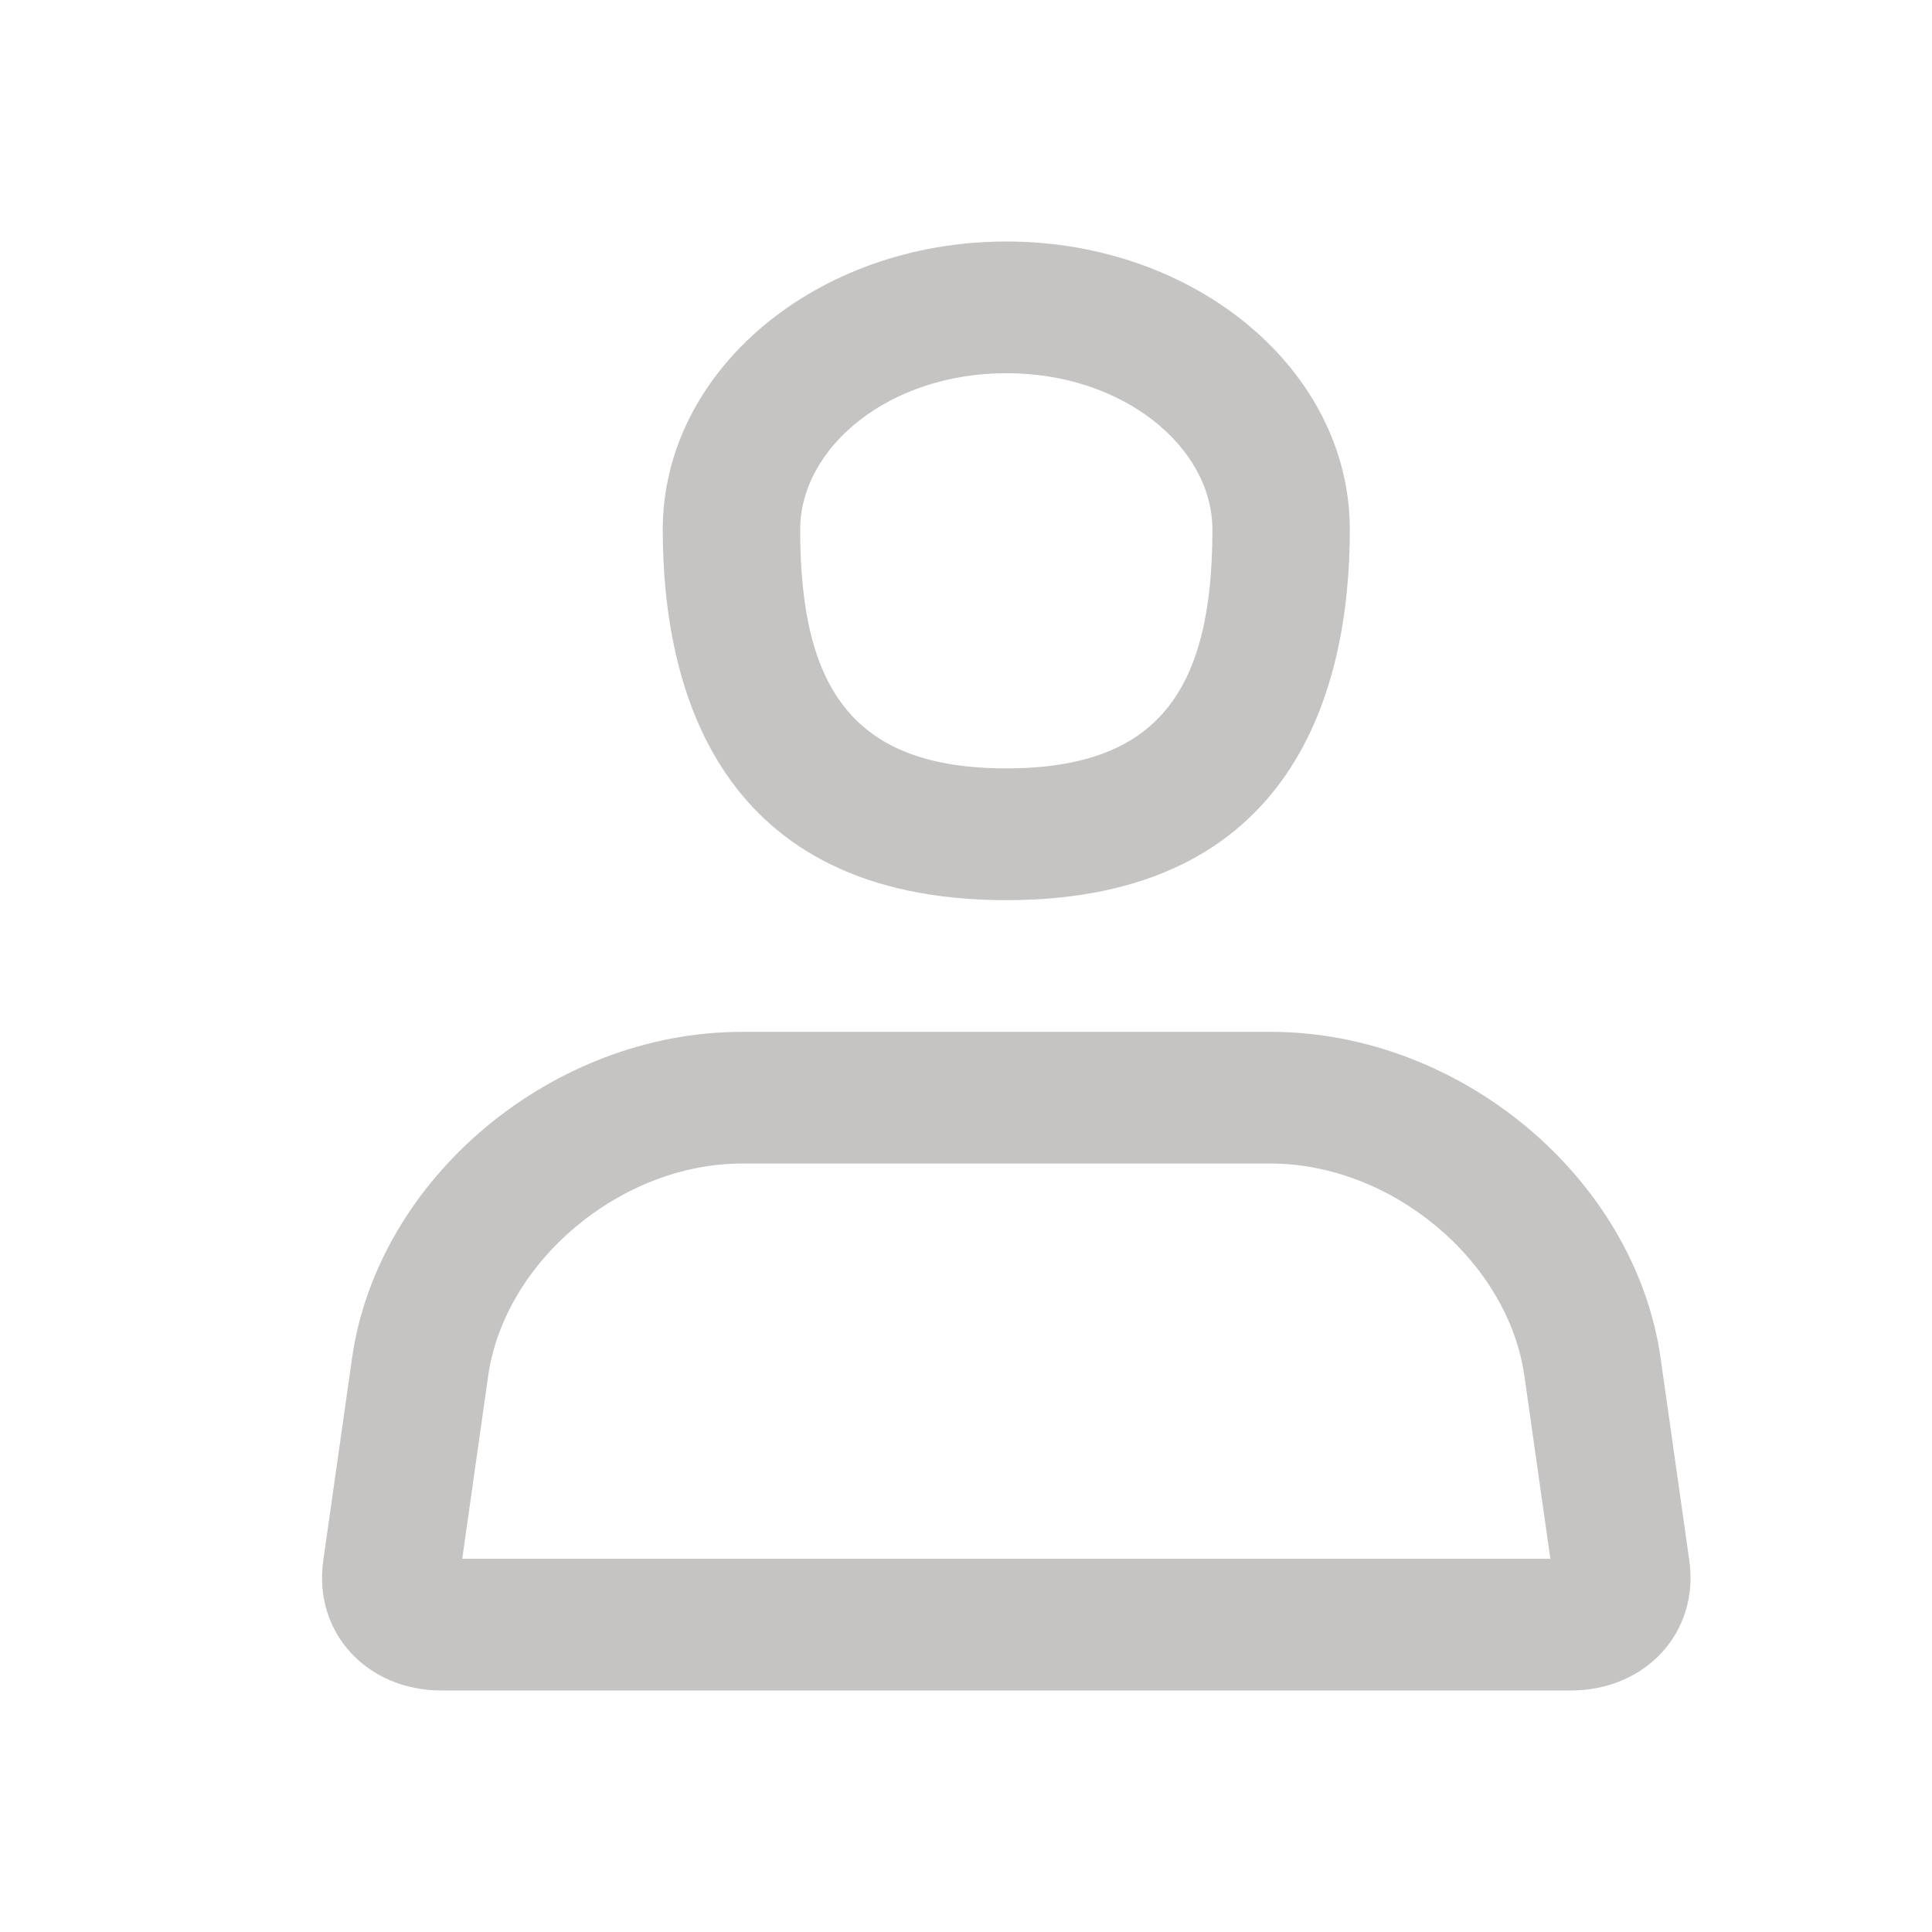
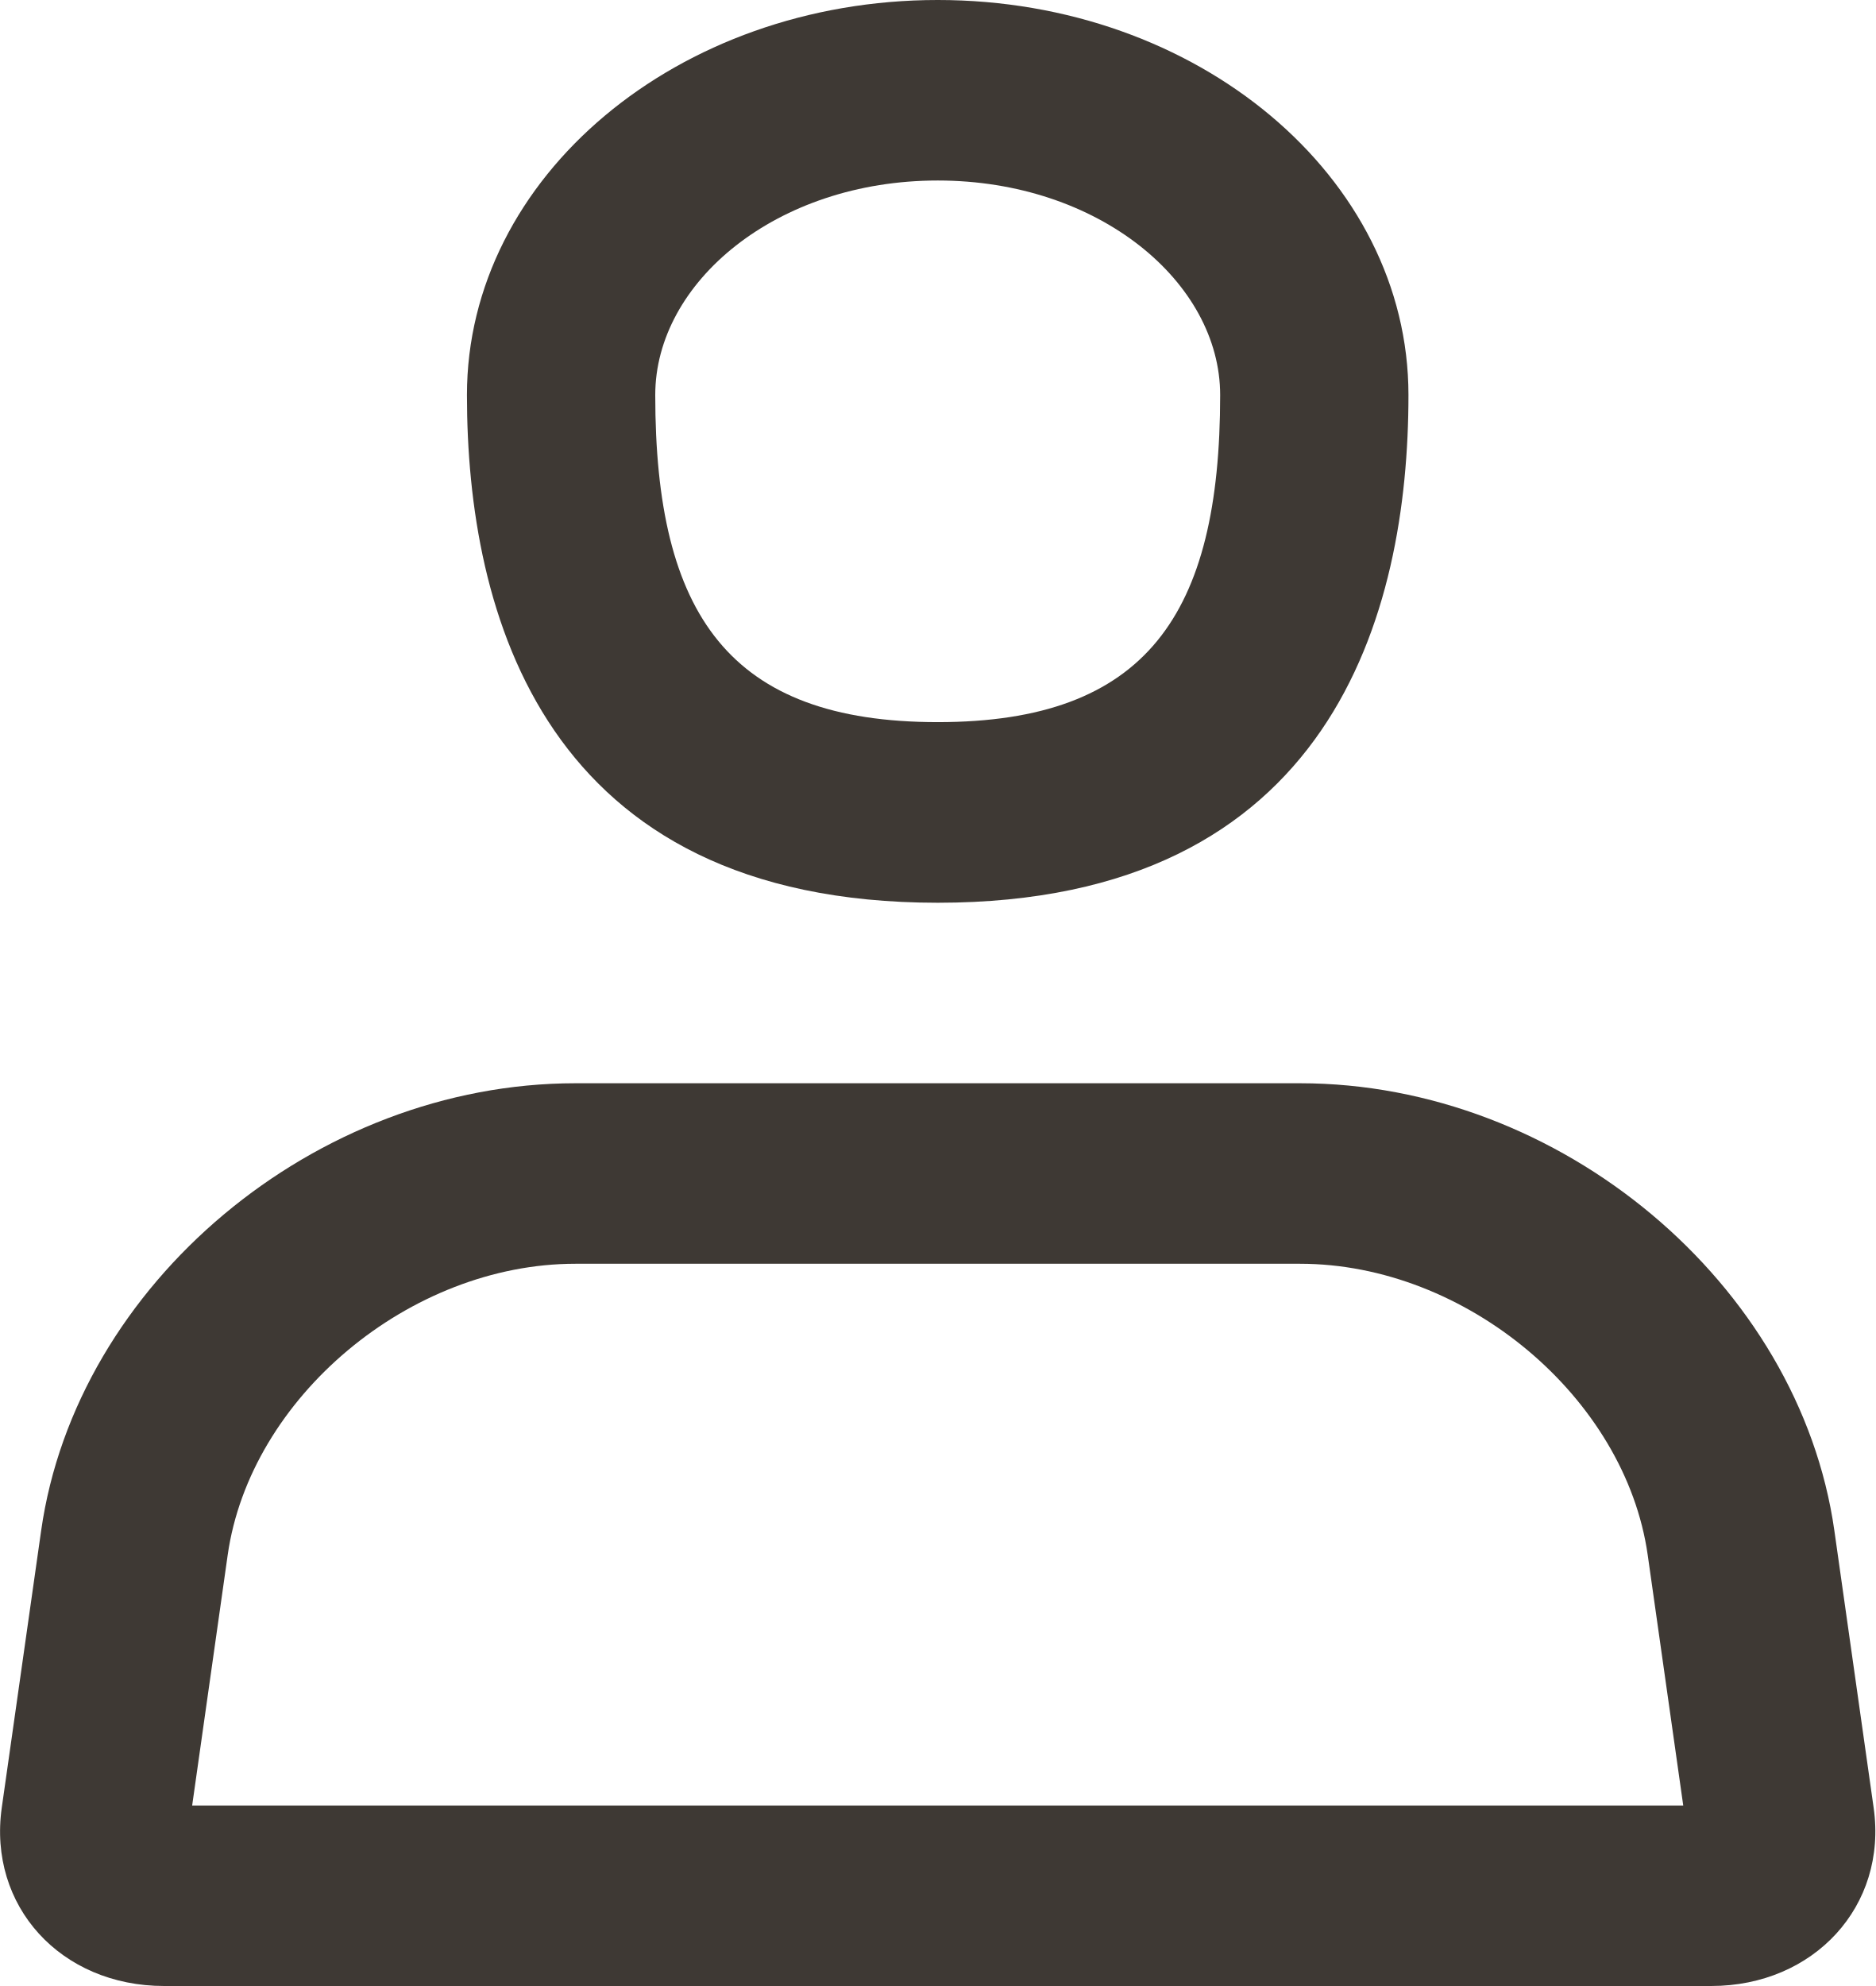
- <svg xmlns="http://www.w3.org/2000/svg" width="24" height="24" viewBox="0 0 24 24" fill="none">
-   <g opacity="0.3">
-     <path d="M5.742 19.364H19.259L18.937 17.094C18.734 15.665 17.288 14.454 15.785 14.454H9.216C7.714 14.454 6.267 15.666 6.064 17.094L5.742 19.364ZM4.373 16.873C4.691 14.634 6.861 12.818 9.216 12.818H15.785C18.142 12.818 20.311 14.634 20.629 16.873L20.985 19.384C21.112 20.276 20.443 21 19.512 21H5.489C4.549 21 3.89 20.274 4.016 19.384L4.373 16.873ZM12.501 11.182C8.924 11.182 8.233 8.556 8.233 6.58C8.233 4.603 10.144 3 12.501 3C14.858 3 16.768 4.603 16.768 6.58C16.768 8.556 16.077 11.182 12.501 11.182ZM12.501 9.545C14.392 9.545 15.061 8.57 15.061 6.58C15.061 5.559 13.962 4.636 12.501 4.636C11.04 4.636 9.94 5.559 9.94 6.58C9.94 8.57 10.609 9.545 12.501 9.545Z" fill="#3E3934" />
-   </g>
+ <svg xmlns="http://www.w3.org/2000/svg" width="17" height="18" viewBox="0 0 17 18" fill="none">
+   <path d="M1.742 16.364H15.259L14.937 14.094C14.734 12.665 13.288 11.454 11.785 11.454H5.216C3.714 11.454 2.267 12.666 2.064 14.094L1.742 16.364ZM0.373 13.873C0.691 11.634 2.861 9.818 5.216 9.818H11.785C14.142 9.818 16.311 11.634 16.629 13.873L16.985 16.384C17.112 17.276 16.443 18 15.512 18H1.489C0.549 18 -0.11 17.274 0.016 16.384L0.373 13.873ZM8.501 8.182C4.924 8.182 4.233 5.556 4.233 3.58C4.233 1.603 6.144 -3.05176e-05 8.501 -3.05176e-05C10.858 -3.05176e-05 12.768 1.603 12.768 3.58C12.768 5.556 12.077 8.182 8.501 8.182ZM8.501 6.545C10.392 6.545 11.061 5.57 11.061 3.58C11.061 2.559 9.962 1.636 8.501 1.636C7.039 1.636 5.94 2.559 5.94 3.58C5.94 5.57 6.609 6.545 8.501 6.545Z" fill="#3E3934" />
</svg>
